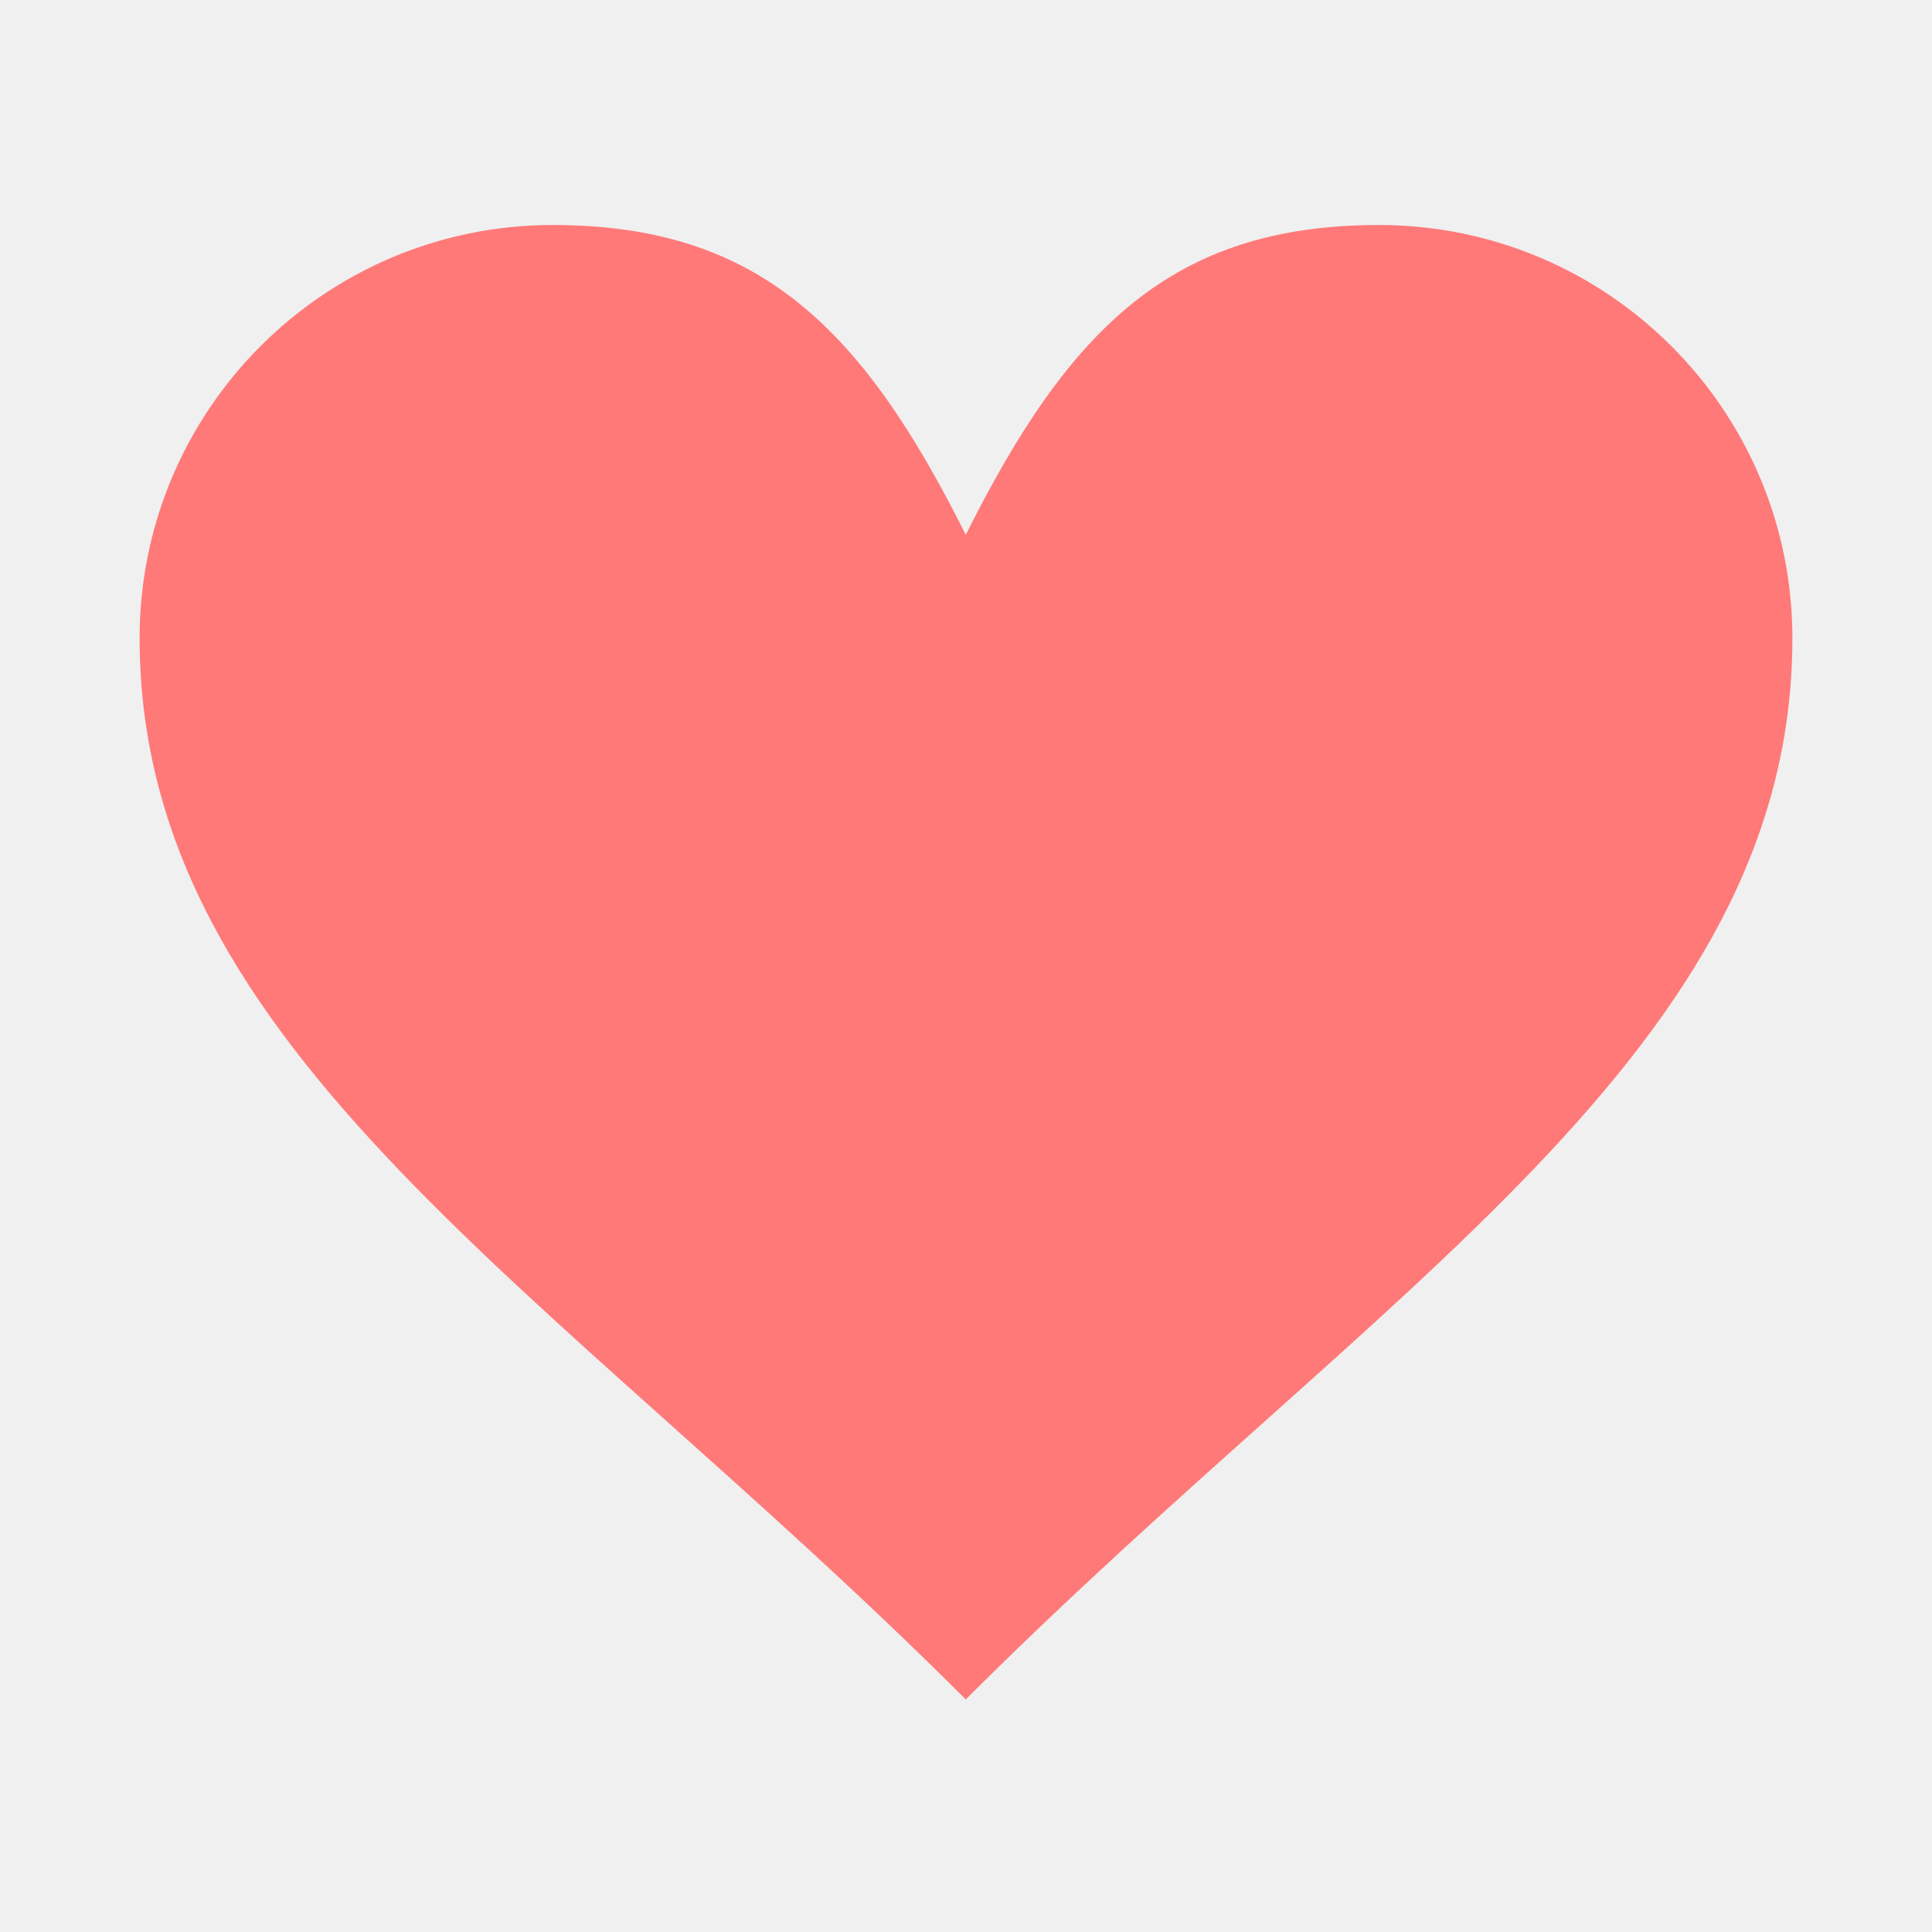
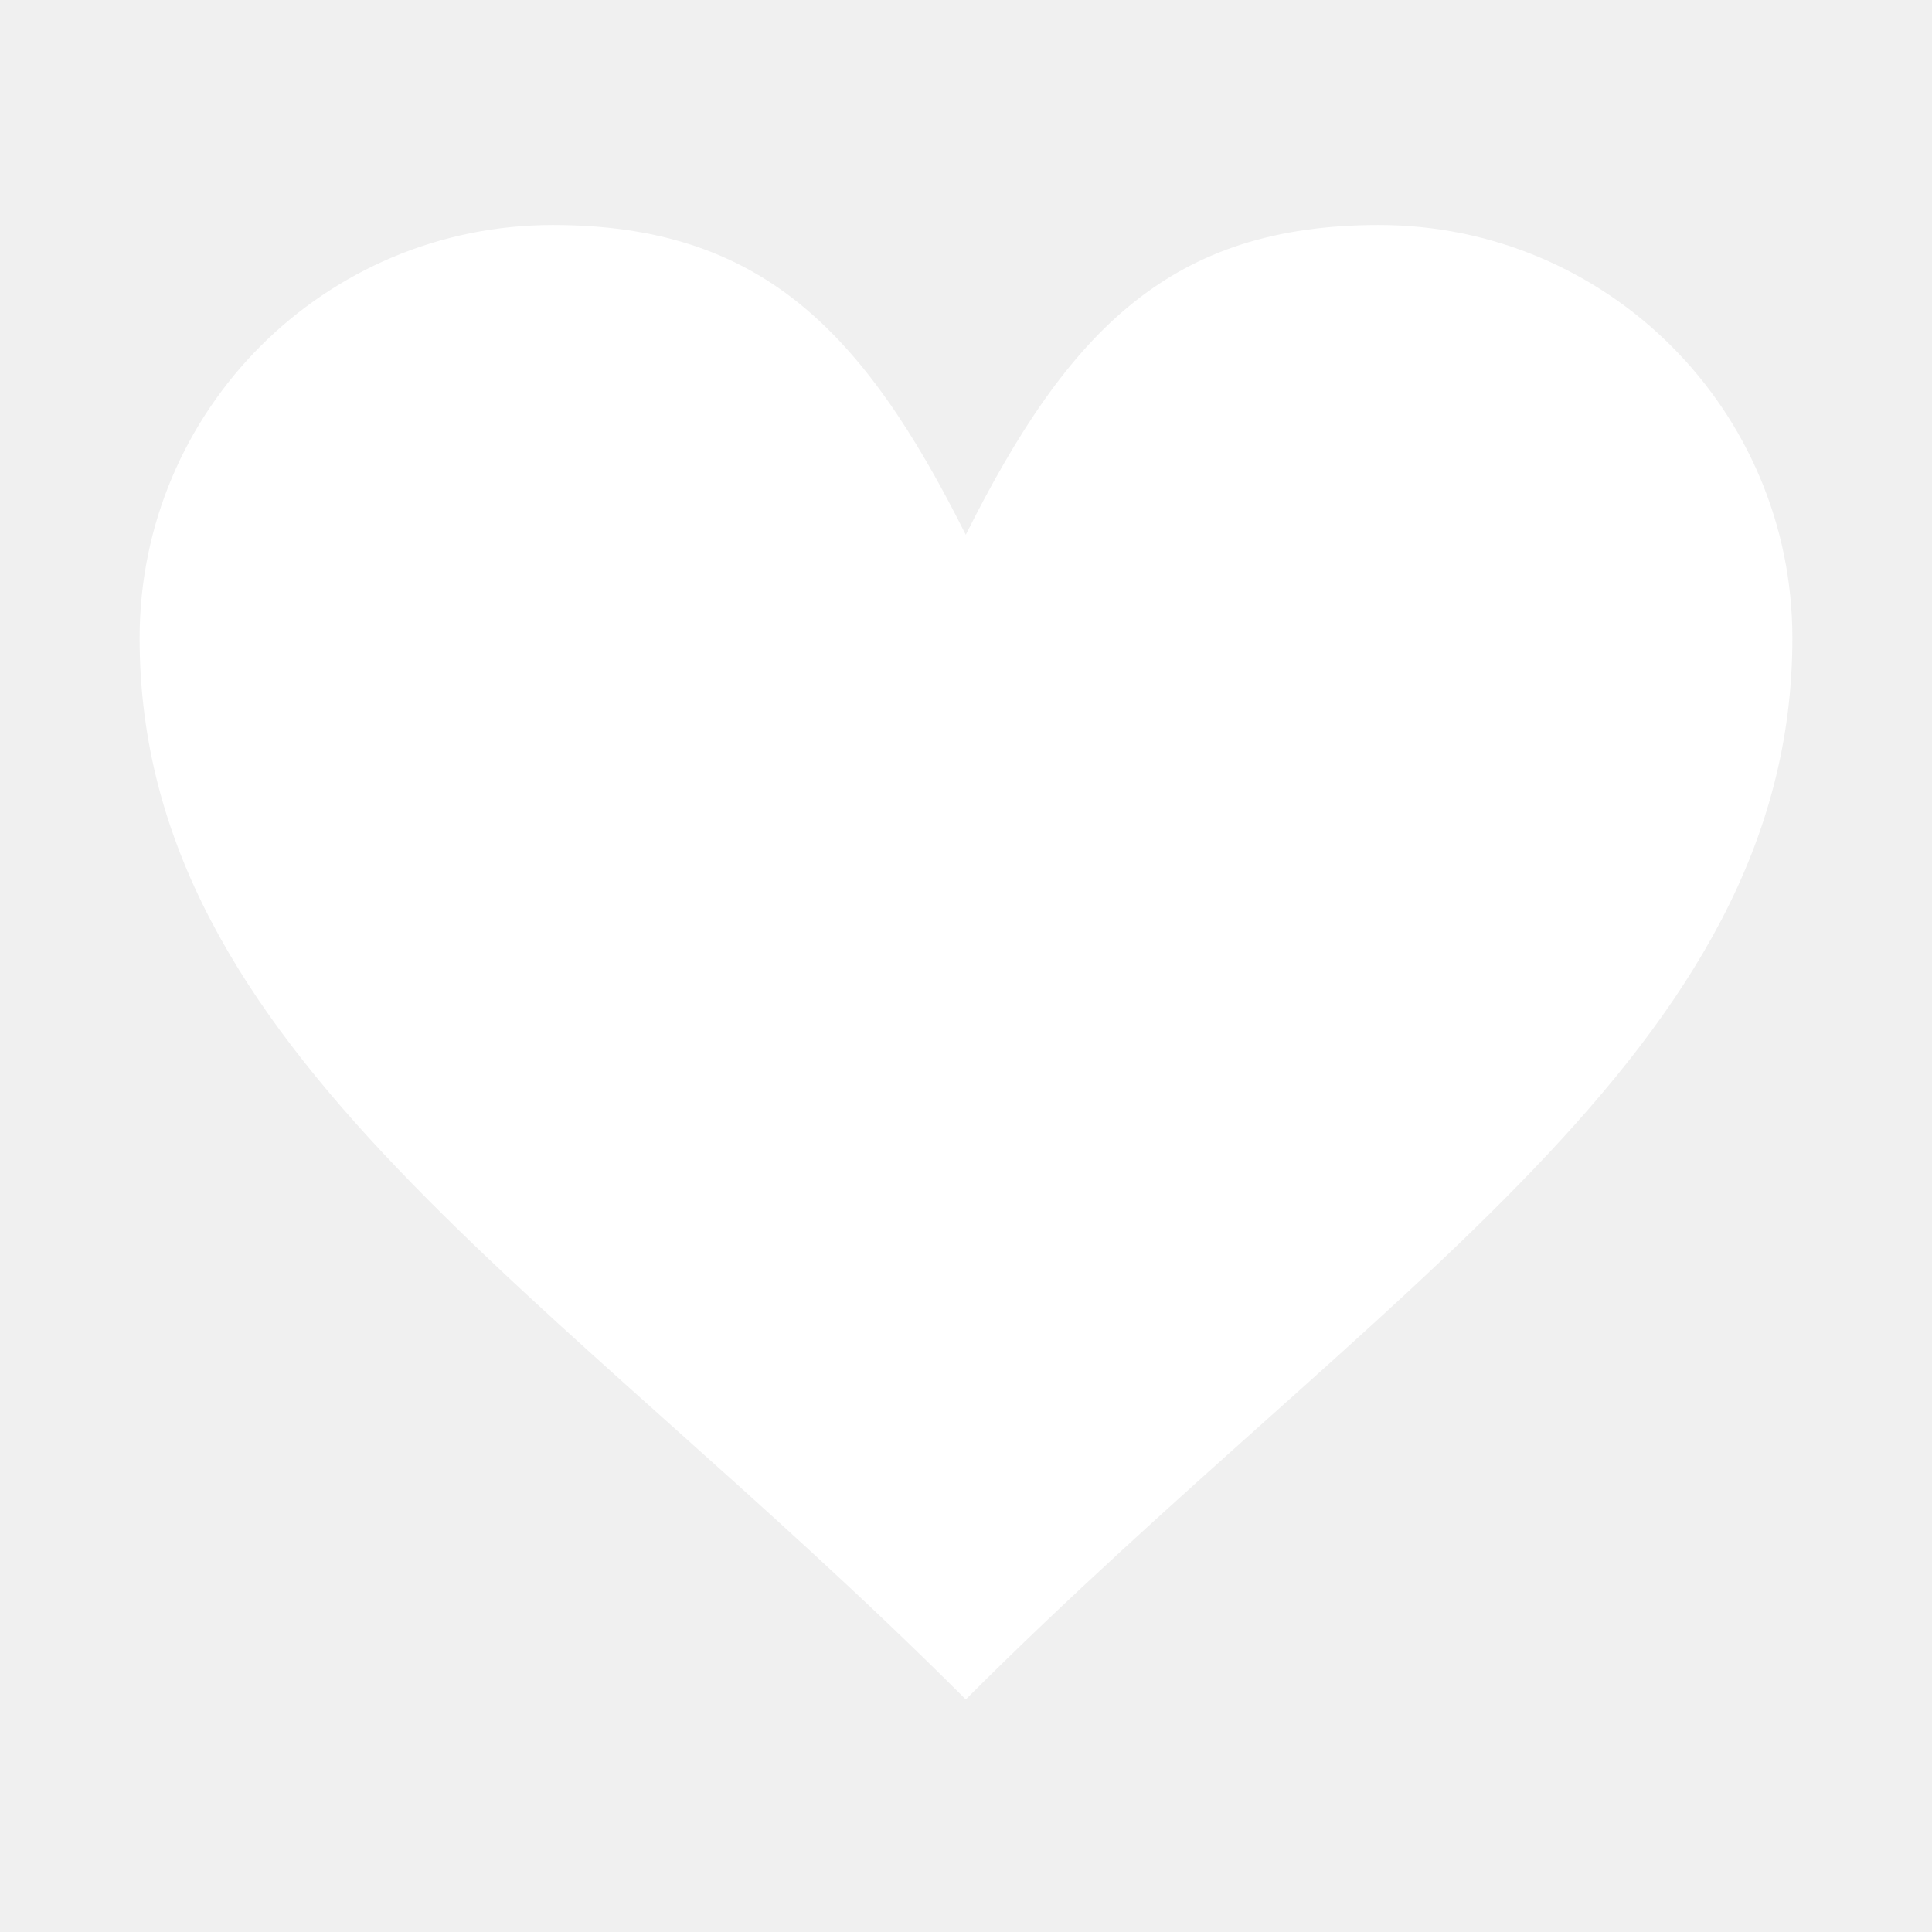
- <svg xmlns="http://www.w3.org/2000/svg" height="512px" style="enable-background:new 0 0 512 512;" version="1.1" viewBox="0 0 512 512" width="512px" xml:space="preserve">
+ <svg xmlns="http://www.w3.org/2000/svg" height="512px" style="enable-background:new 0 0 512 512;" fill="#fff" version="1.1" viewBox="0 0 512 512" width="512px" xml:space="preserve">
  <g id="_x31_66_x2C__Heart_x2C__Love_x2C__Like_x2C__Twitter">
    <g>
-       <path d="M365.4,59.628c60.56,0,109.6,49.03,109.6,109.47c0,109.47-109.6,171.8-219.06,281.271    C146.47,340.898,37,278.568,37,169.099c0-60.44,49.04-109.47,109.47-109.47c54.73,0,82.1,27.37,109.47,82.1    C283.3,86.999,310.67,59.628,365.4,59.628z" style="fill:#FF7979;" />
+       <path d="M365.4,59.628c60.56,0,109.6,49.03,109.6,109.47c0,109.47-109.6,171.8-219.06,281.271    C146.47,340.898,37,278.568,37,169.099c0-60.44,49.04-109.47,109.47-109.47c54.73,0,82.1,27.37,109.47,82.1    C283.3,86.999,310.67,59.628,365.4,59.628z" style="fill:#fff;" />
    </g>
  </g>
  <g id="Layer_1" />
</svg>
